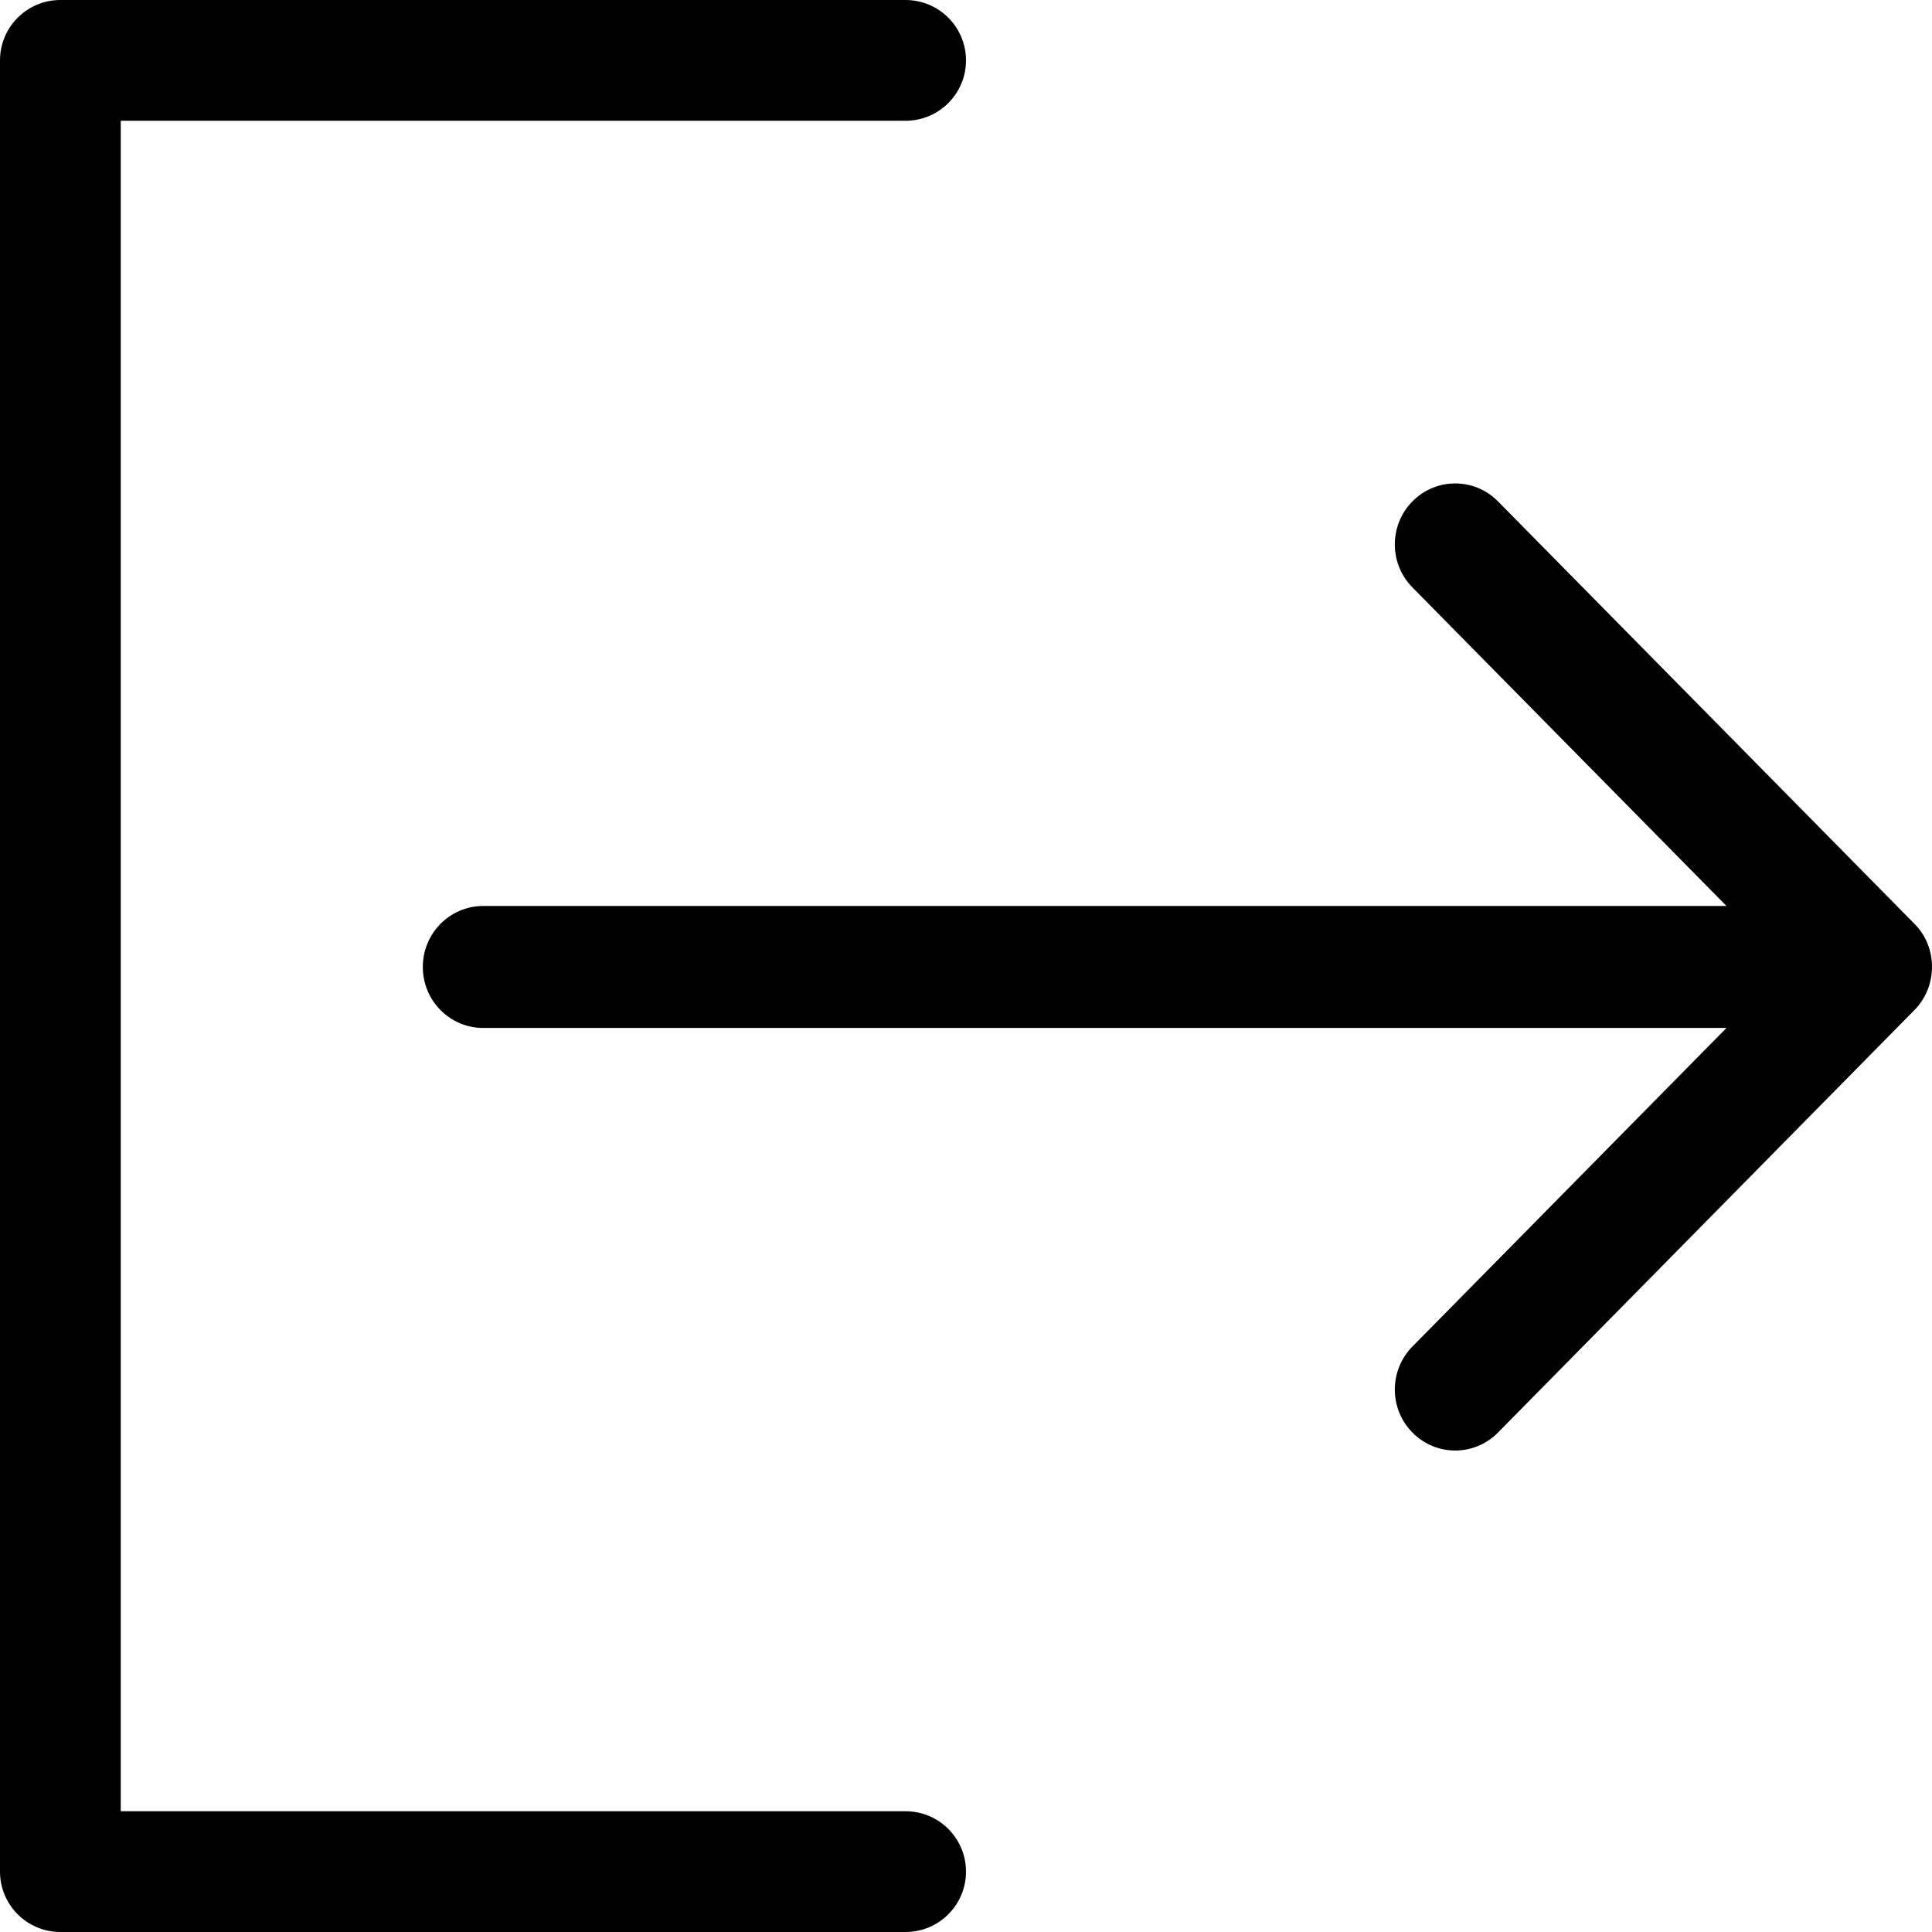
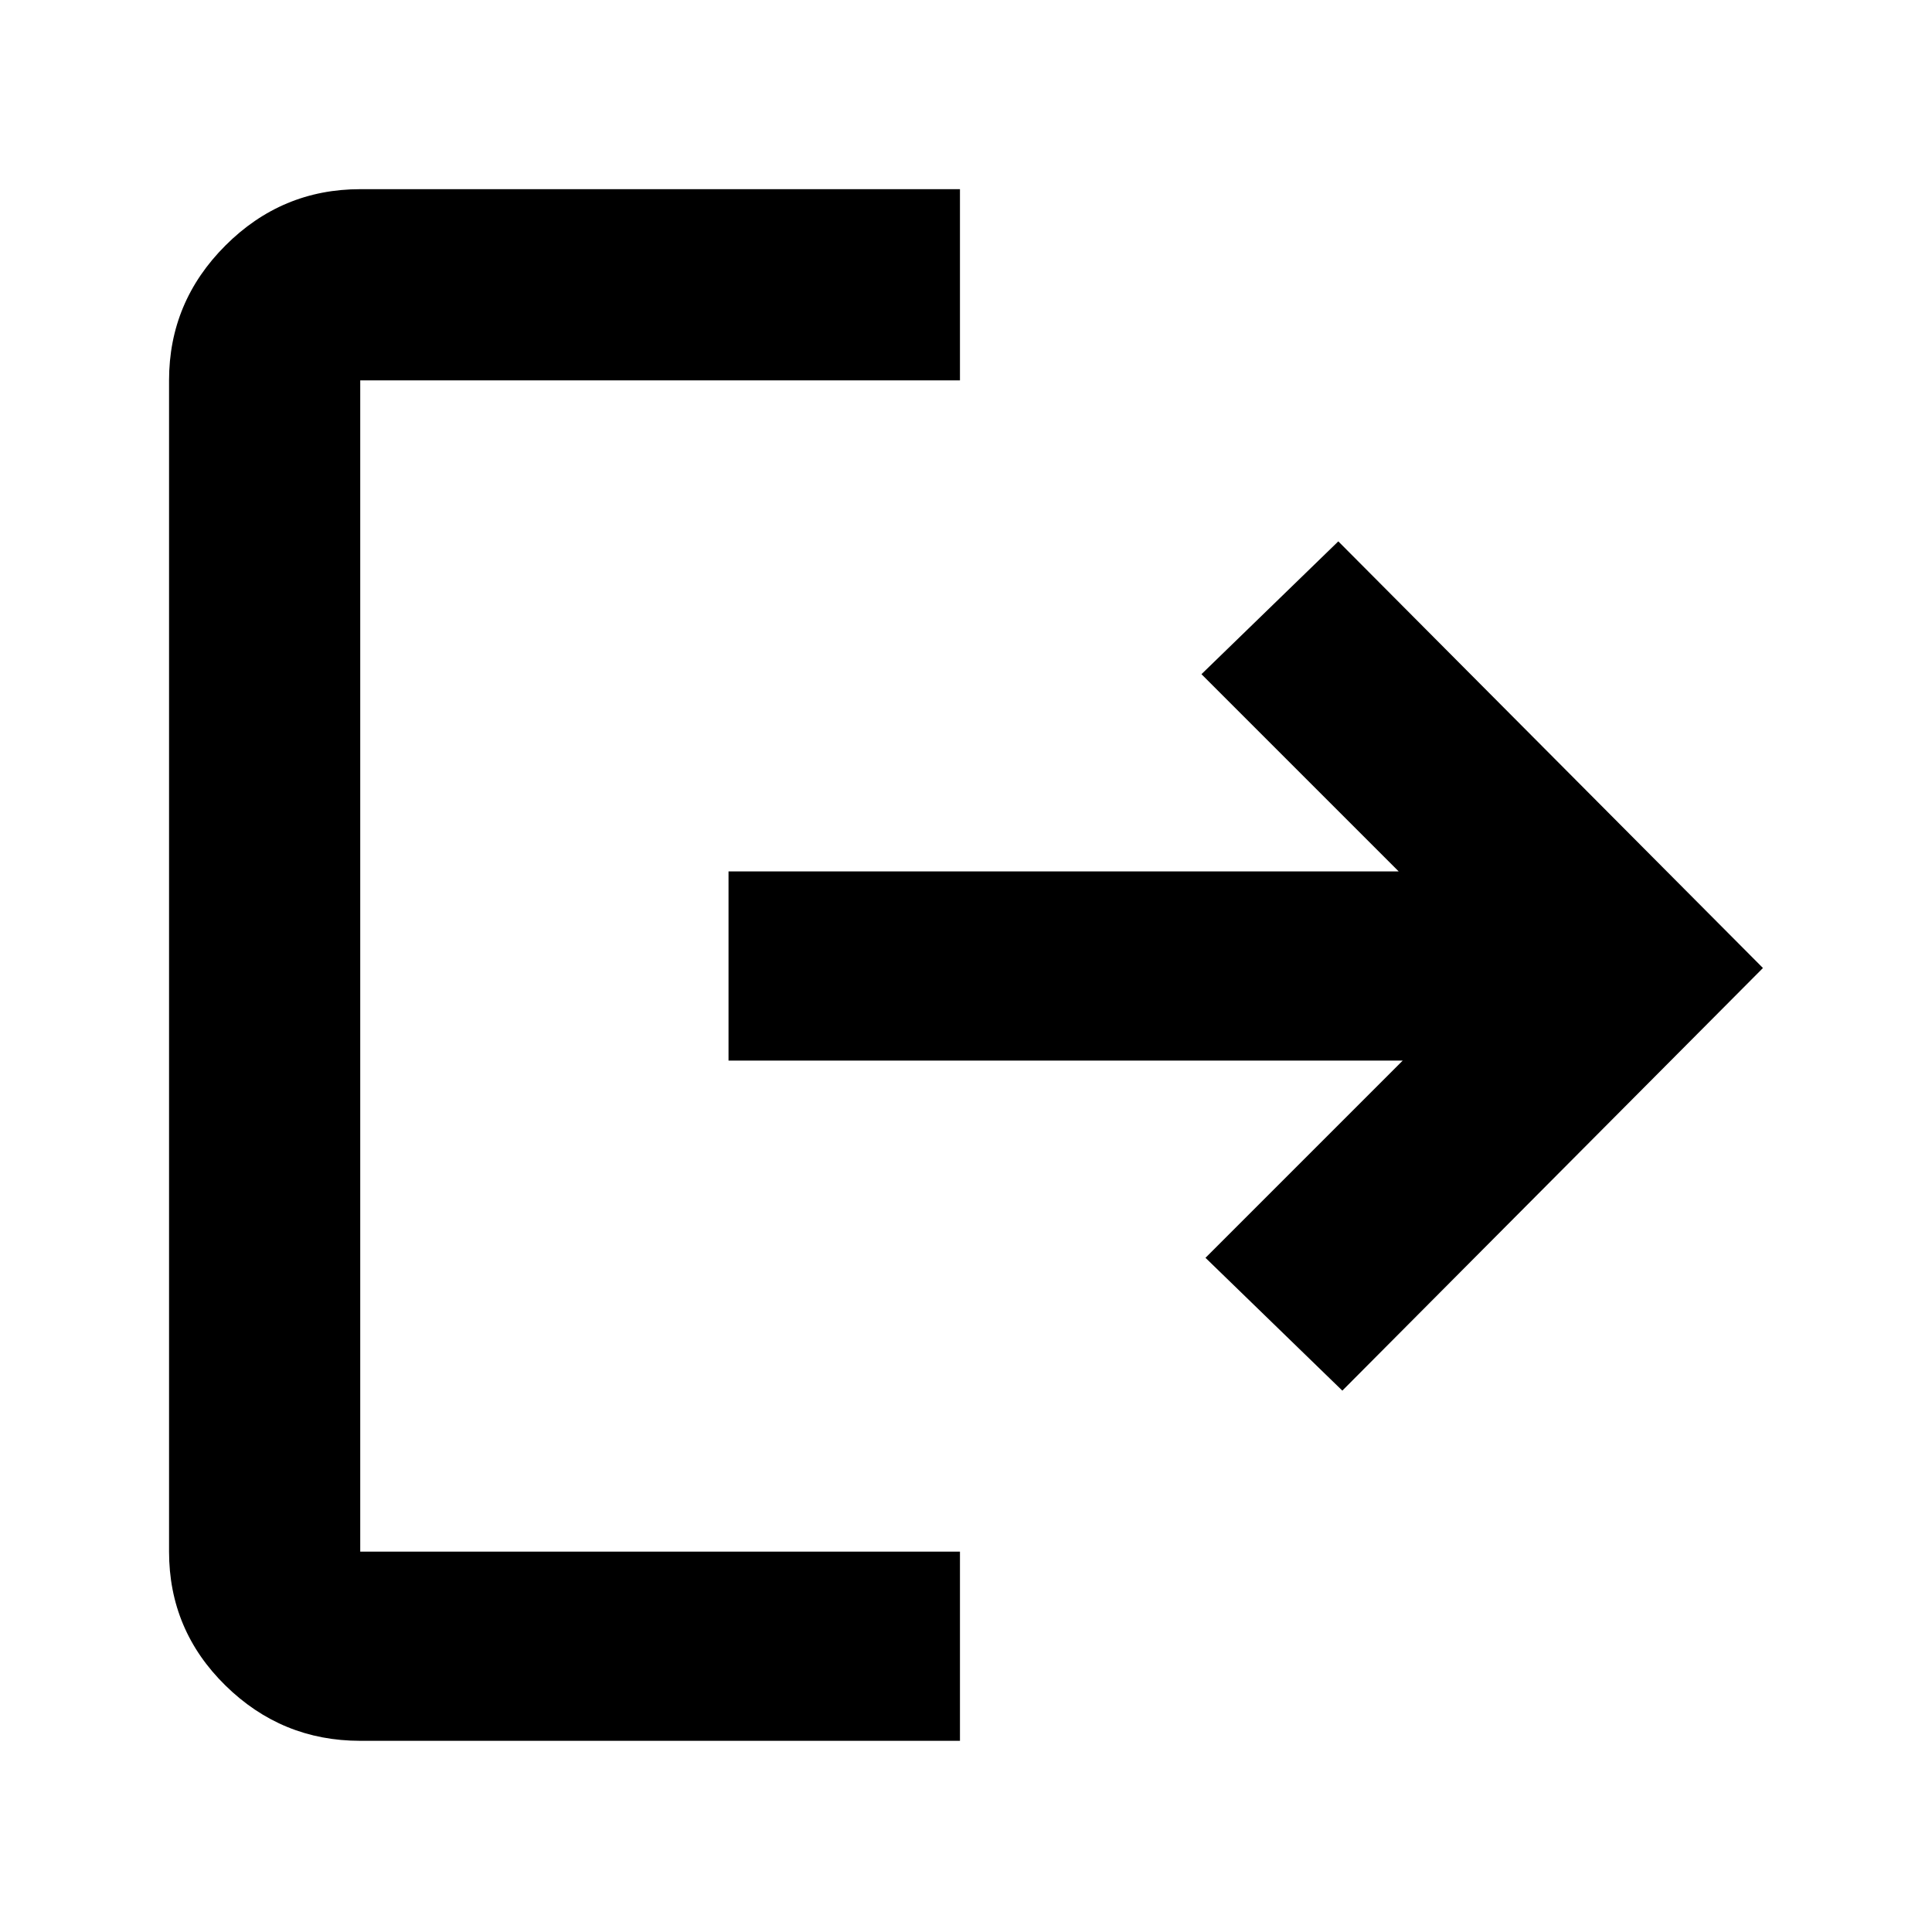
- <svg xmlns="http://www.w3.org/2000/svg" version="1.1" id="Capa_1" x="0px" y="0px" viewBox="0 0 384.971 384.971" style="enable-background:new 0 0 384.971 384.971;" xml:space="preserve">
-   <g>
-     <g id="Sign_Out">
-       <path d="M180.455,360.91H24.061V24.061h156.394c6.641,0,12.03-5.39,12.03-12.03s-5.39-12.03-12.03-12.03H12.03    C5.39,0.001,0,5.39,0,12.031V372.94c0,6.641,5.39,12.03,12.03,12.03h168.424c6.641,0,12.03-5.39,12.03-12.03    C192.485,366.299,187.095,360.91,180.455,360.91z" />
-       <path d="M381.481,184.088l-83.009-84.2c-4.704-4.752-12.319-4.74-17.011,0c-4.704,4.74-4.704,12.439,0,17.179l62.558,63.46H96.279    c-6.641,0-12.03,5.438-12.03,12.151c0,6.713,5.39,12.151,12.03,12.151h247.74l-62.558,63.46c-4.704,4.752-4.704,12.439,0,17.179    c4.704,4.752,12.319,4.752,17.011,0l82.997-84.2C386.113,196.588,386.161,188.756,381.481,184.088z" />
-     </g>
-     <g>
- 	</g>
-     <g>
- 	</g>
-     <g>
- 	</g>
-     <g>
- 	</g>
-     <g>
- 	</g>
-     <g>
- 	</g>
-   </g>
-   <g>
- </g>
-   <g>
- </g>
-   <g>
- </g>
-   <g>
- </g>
-   <g>
- </g>
-   <g>
- </g>
-   <g>
- </g>
-   <g>
- </g>
-   <g>
- </g>
-   <g>
- </g>
-   <g>
- </g>
-   <g>
- </g>
-   <g>
- </g>
-   <g>
- </g>
-   <g>
- </g>
+ <svg xmlns="http://www.w3.org/2000/svg" height="48" width="48">
+   <path d="M8.95 43.25q-1.95 0-3.35-1.375Q4.2 40.5 4.2 38.55V9.45q0-1.95 1.4-3.35Q7 4.7 8.95 4.7h14.9v4.75H8.95v29.1h14.9v4.7Zm24.4-8.7-3.4-3.3 4.9-4.9H18.1v-4.7h16.65l-4.9-4.9 3.4-3.3 10.55 10.6Z" />
</svg>
